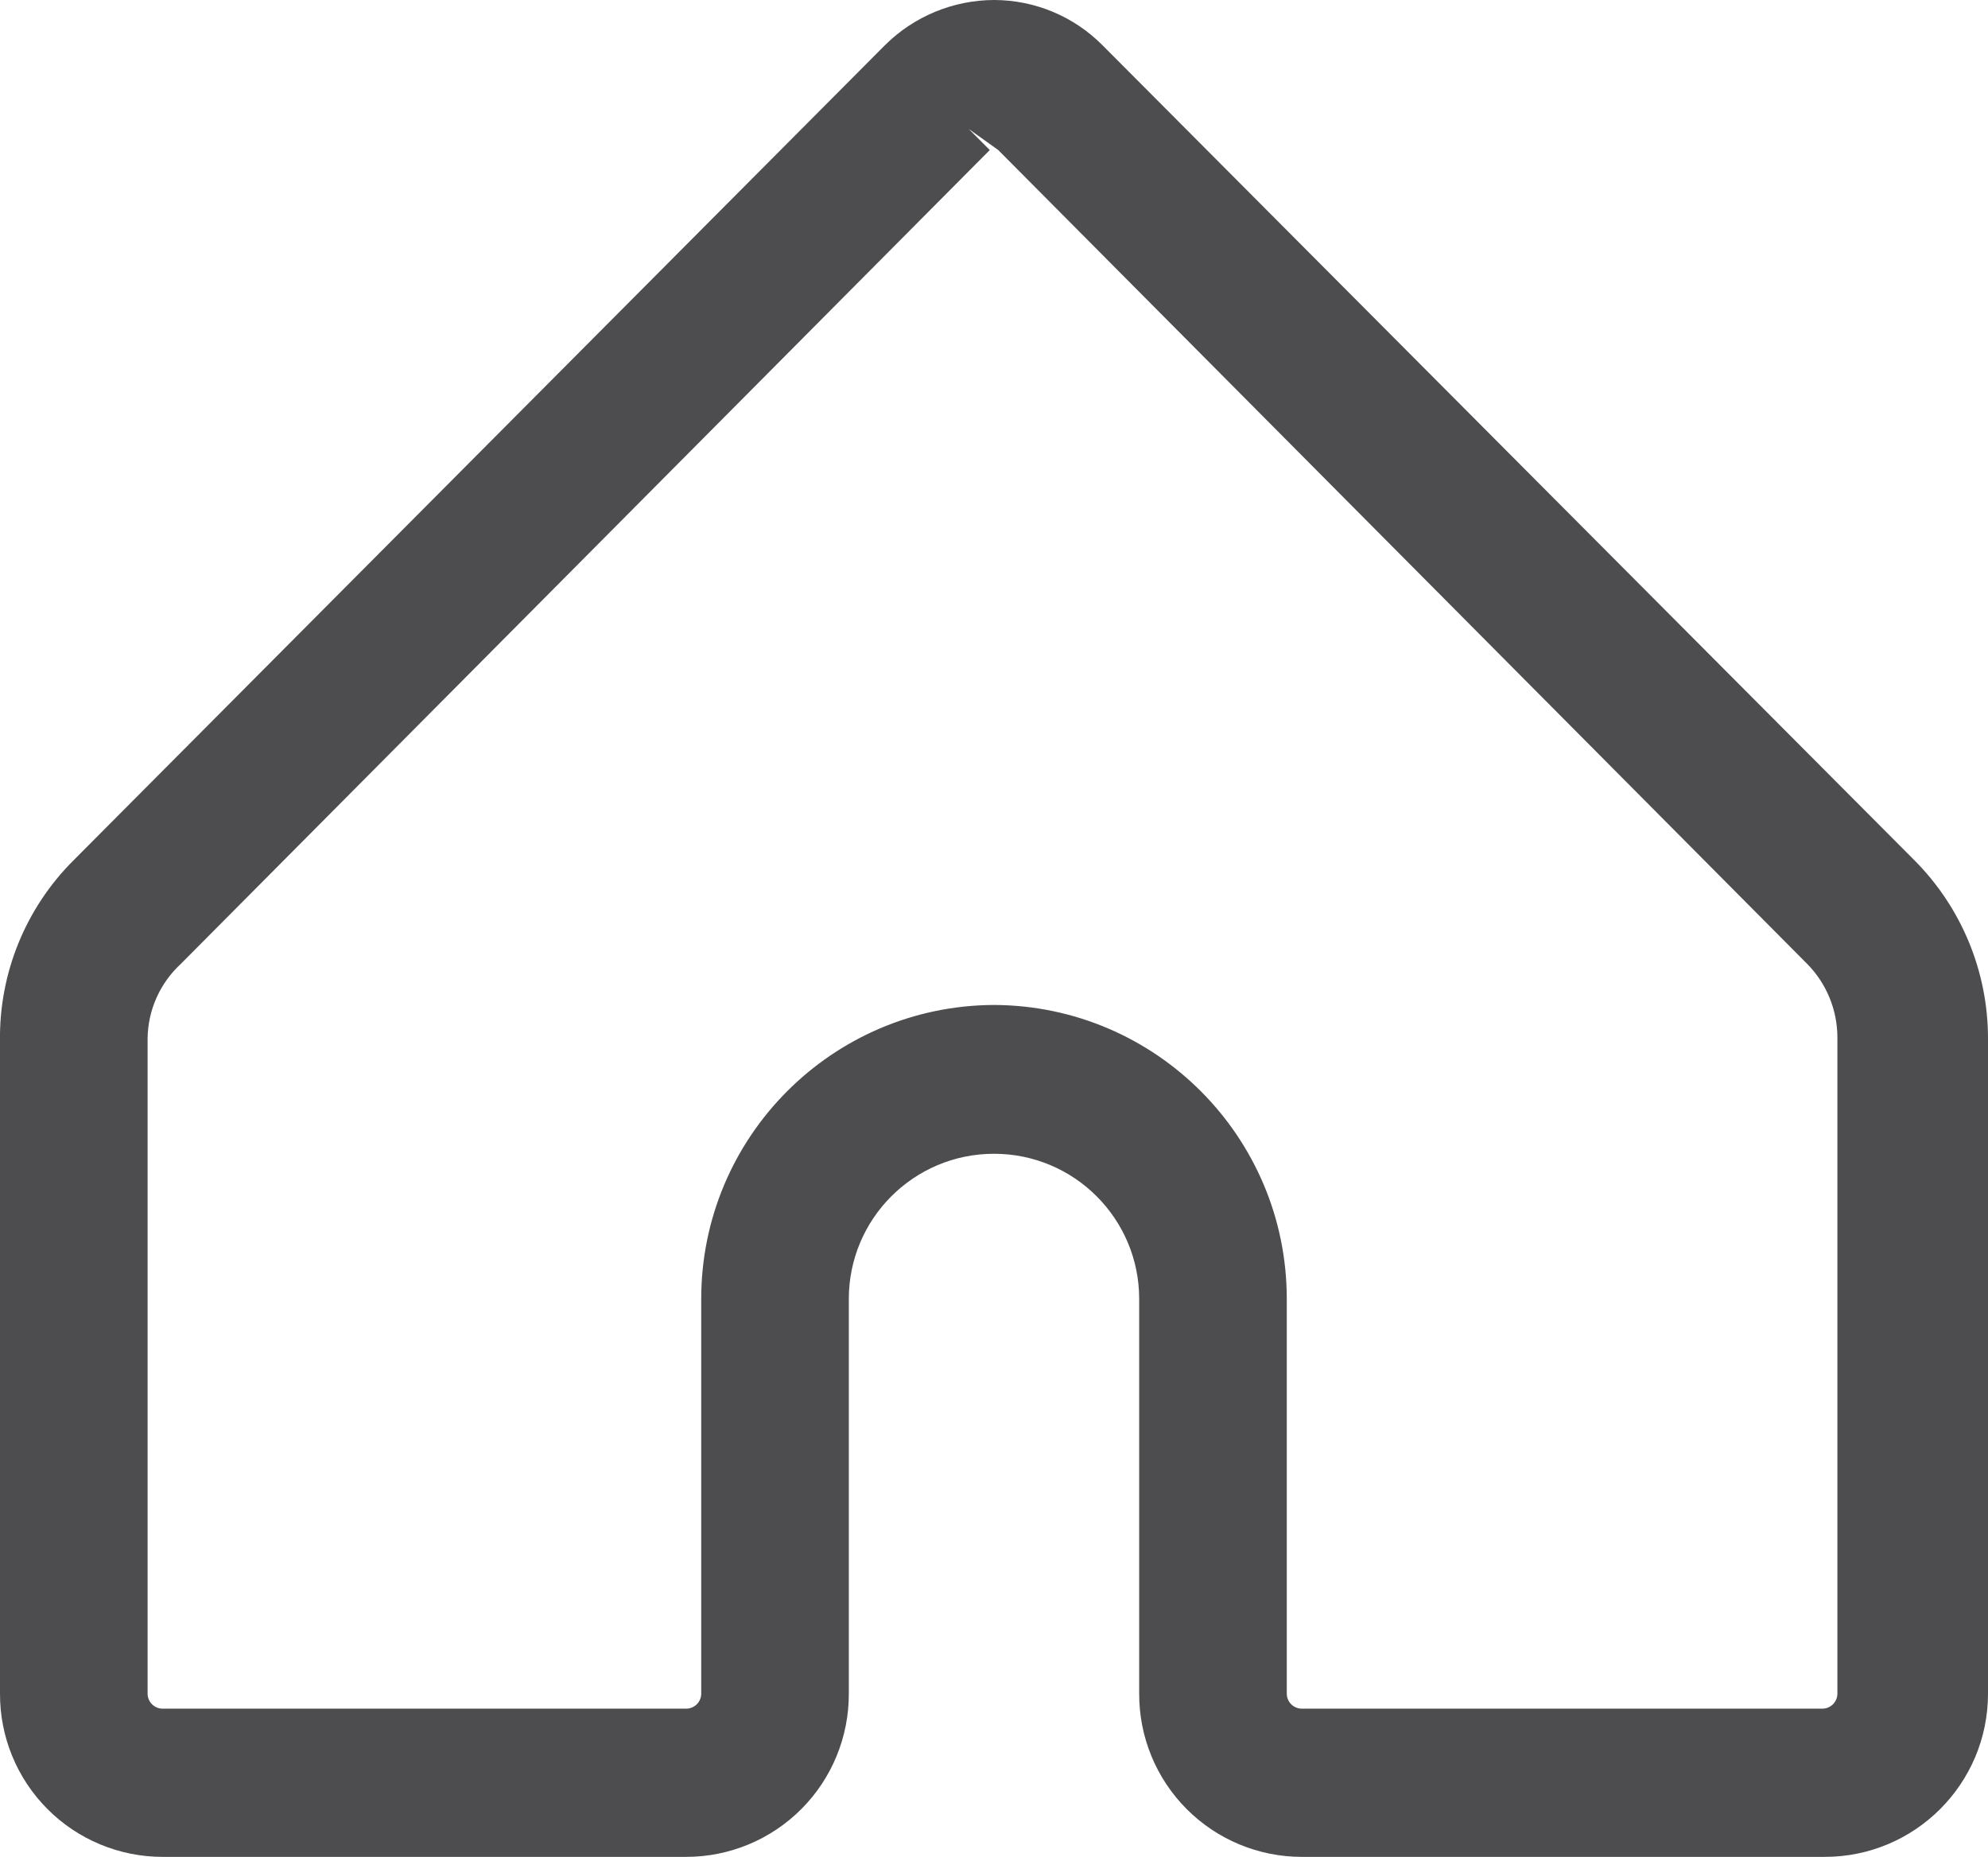
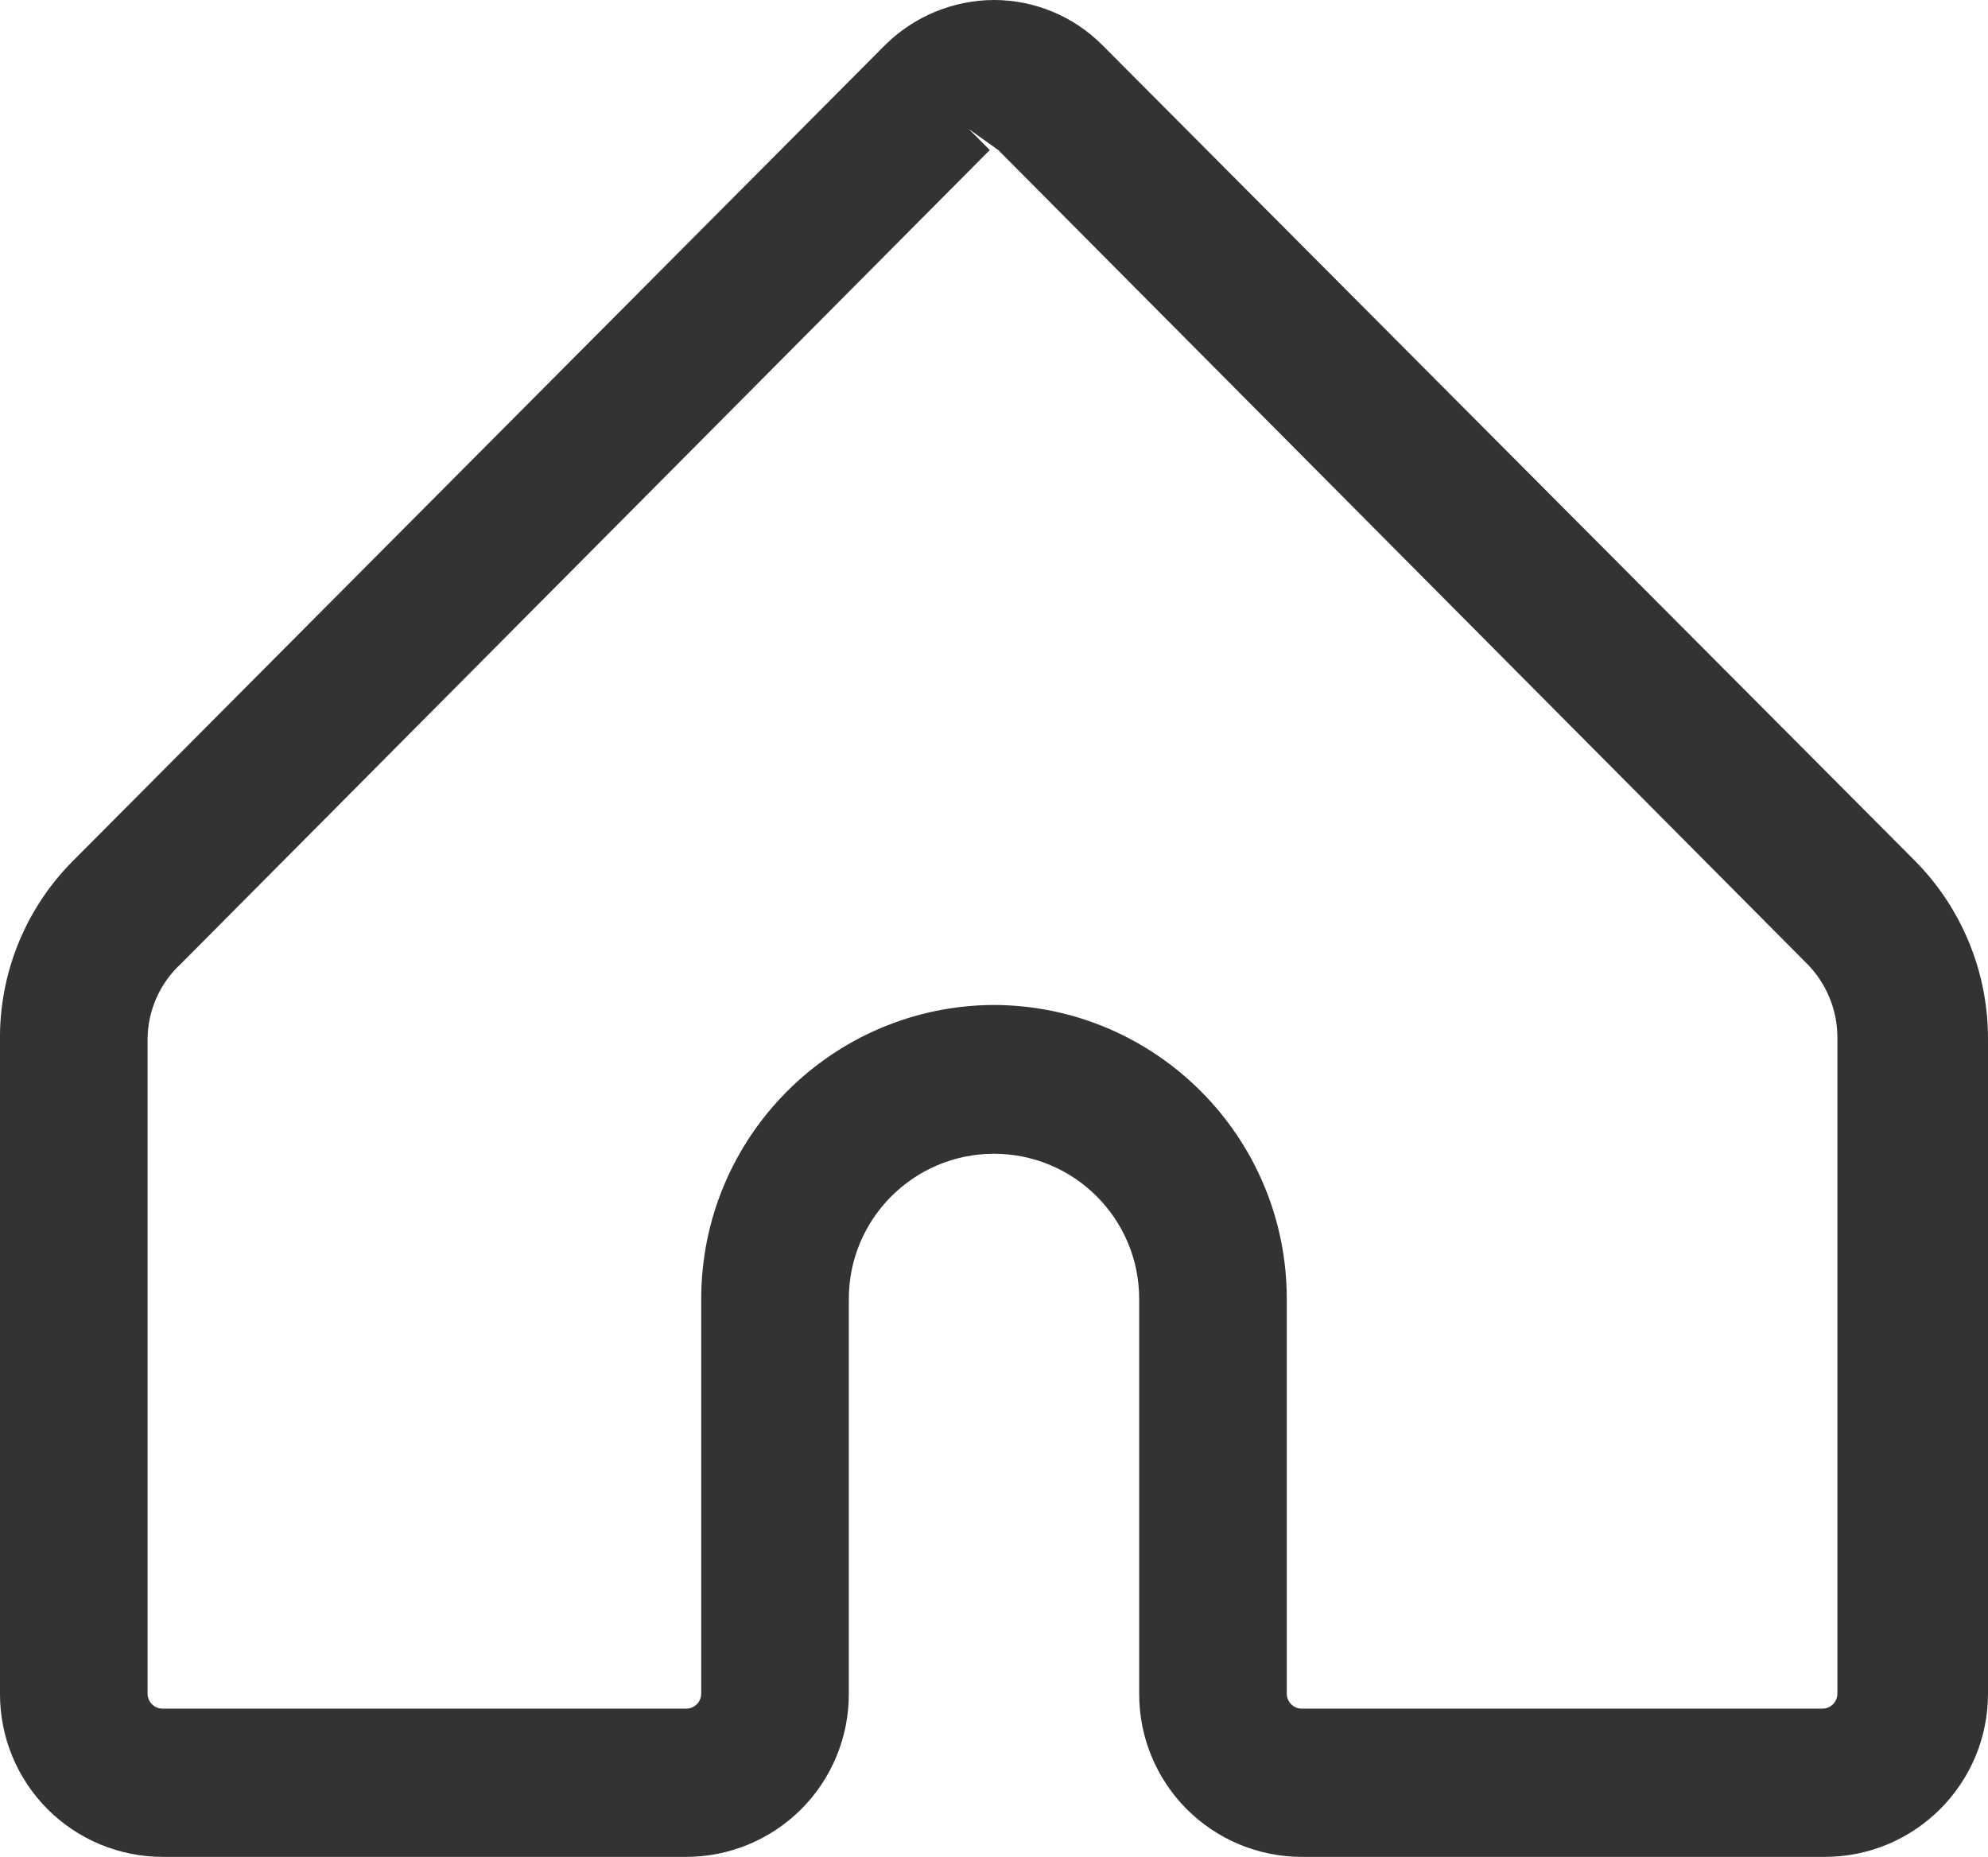
<svg xmlns="http://www.w3.org/2000/svg" viewBox="0 0 33 30.82">
  <defs>
-     <style>.cls-1{fill:#4d4d4f;}</style>
+     <style>.cls-1{fill:#333;}</style>
  </defs>
  <g id="Layer_2" data-name="Layer 2">
    <g id="OBJECTS">
      <path class="cls-1" d="M31.78,14.28,18.3.75A2.54,2.54,0,0,0,16.5,0a2.58,2.58,0,0,0-1.81.75L1.22,14.28a4.15,4.15,0,0,0-1.22,3V28.11a2.7,2.7,0,0,0,2.7,2.71h8.69a2.7,2.7,0,0,0,2.7-2.71V21.56a2.41,2.41,0,1,1,4.82,0v6.55a2.7,2.7,0,0,0,2.7,2.71h8.68A2.71,2.71,0,0,0,33,28.11V17.24A4.19,4.19,0,0,0,31.78,14.28ZM16.5,16.68a4.88,4.88,0,0,0-4.86,4.88v6.55a.25.25,0,0,1-.25.25H2.7a.25.25,0,0,1-.25-.25V17.24A1.71,1.71,0,0,1,3,16L16.43,2.49l-.35-.35h0l.49.35L30,16a1.74,1.74,0,0,1,.5,1.22V28.11a.25.25,0,0,1-.25.25H21.61a.25.25,0,0,1-.25-.25V21.56A4.88,4.88,0,0,0,16.5,16.68Z" />
    </g>
  </g>
</svg>
